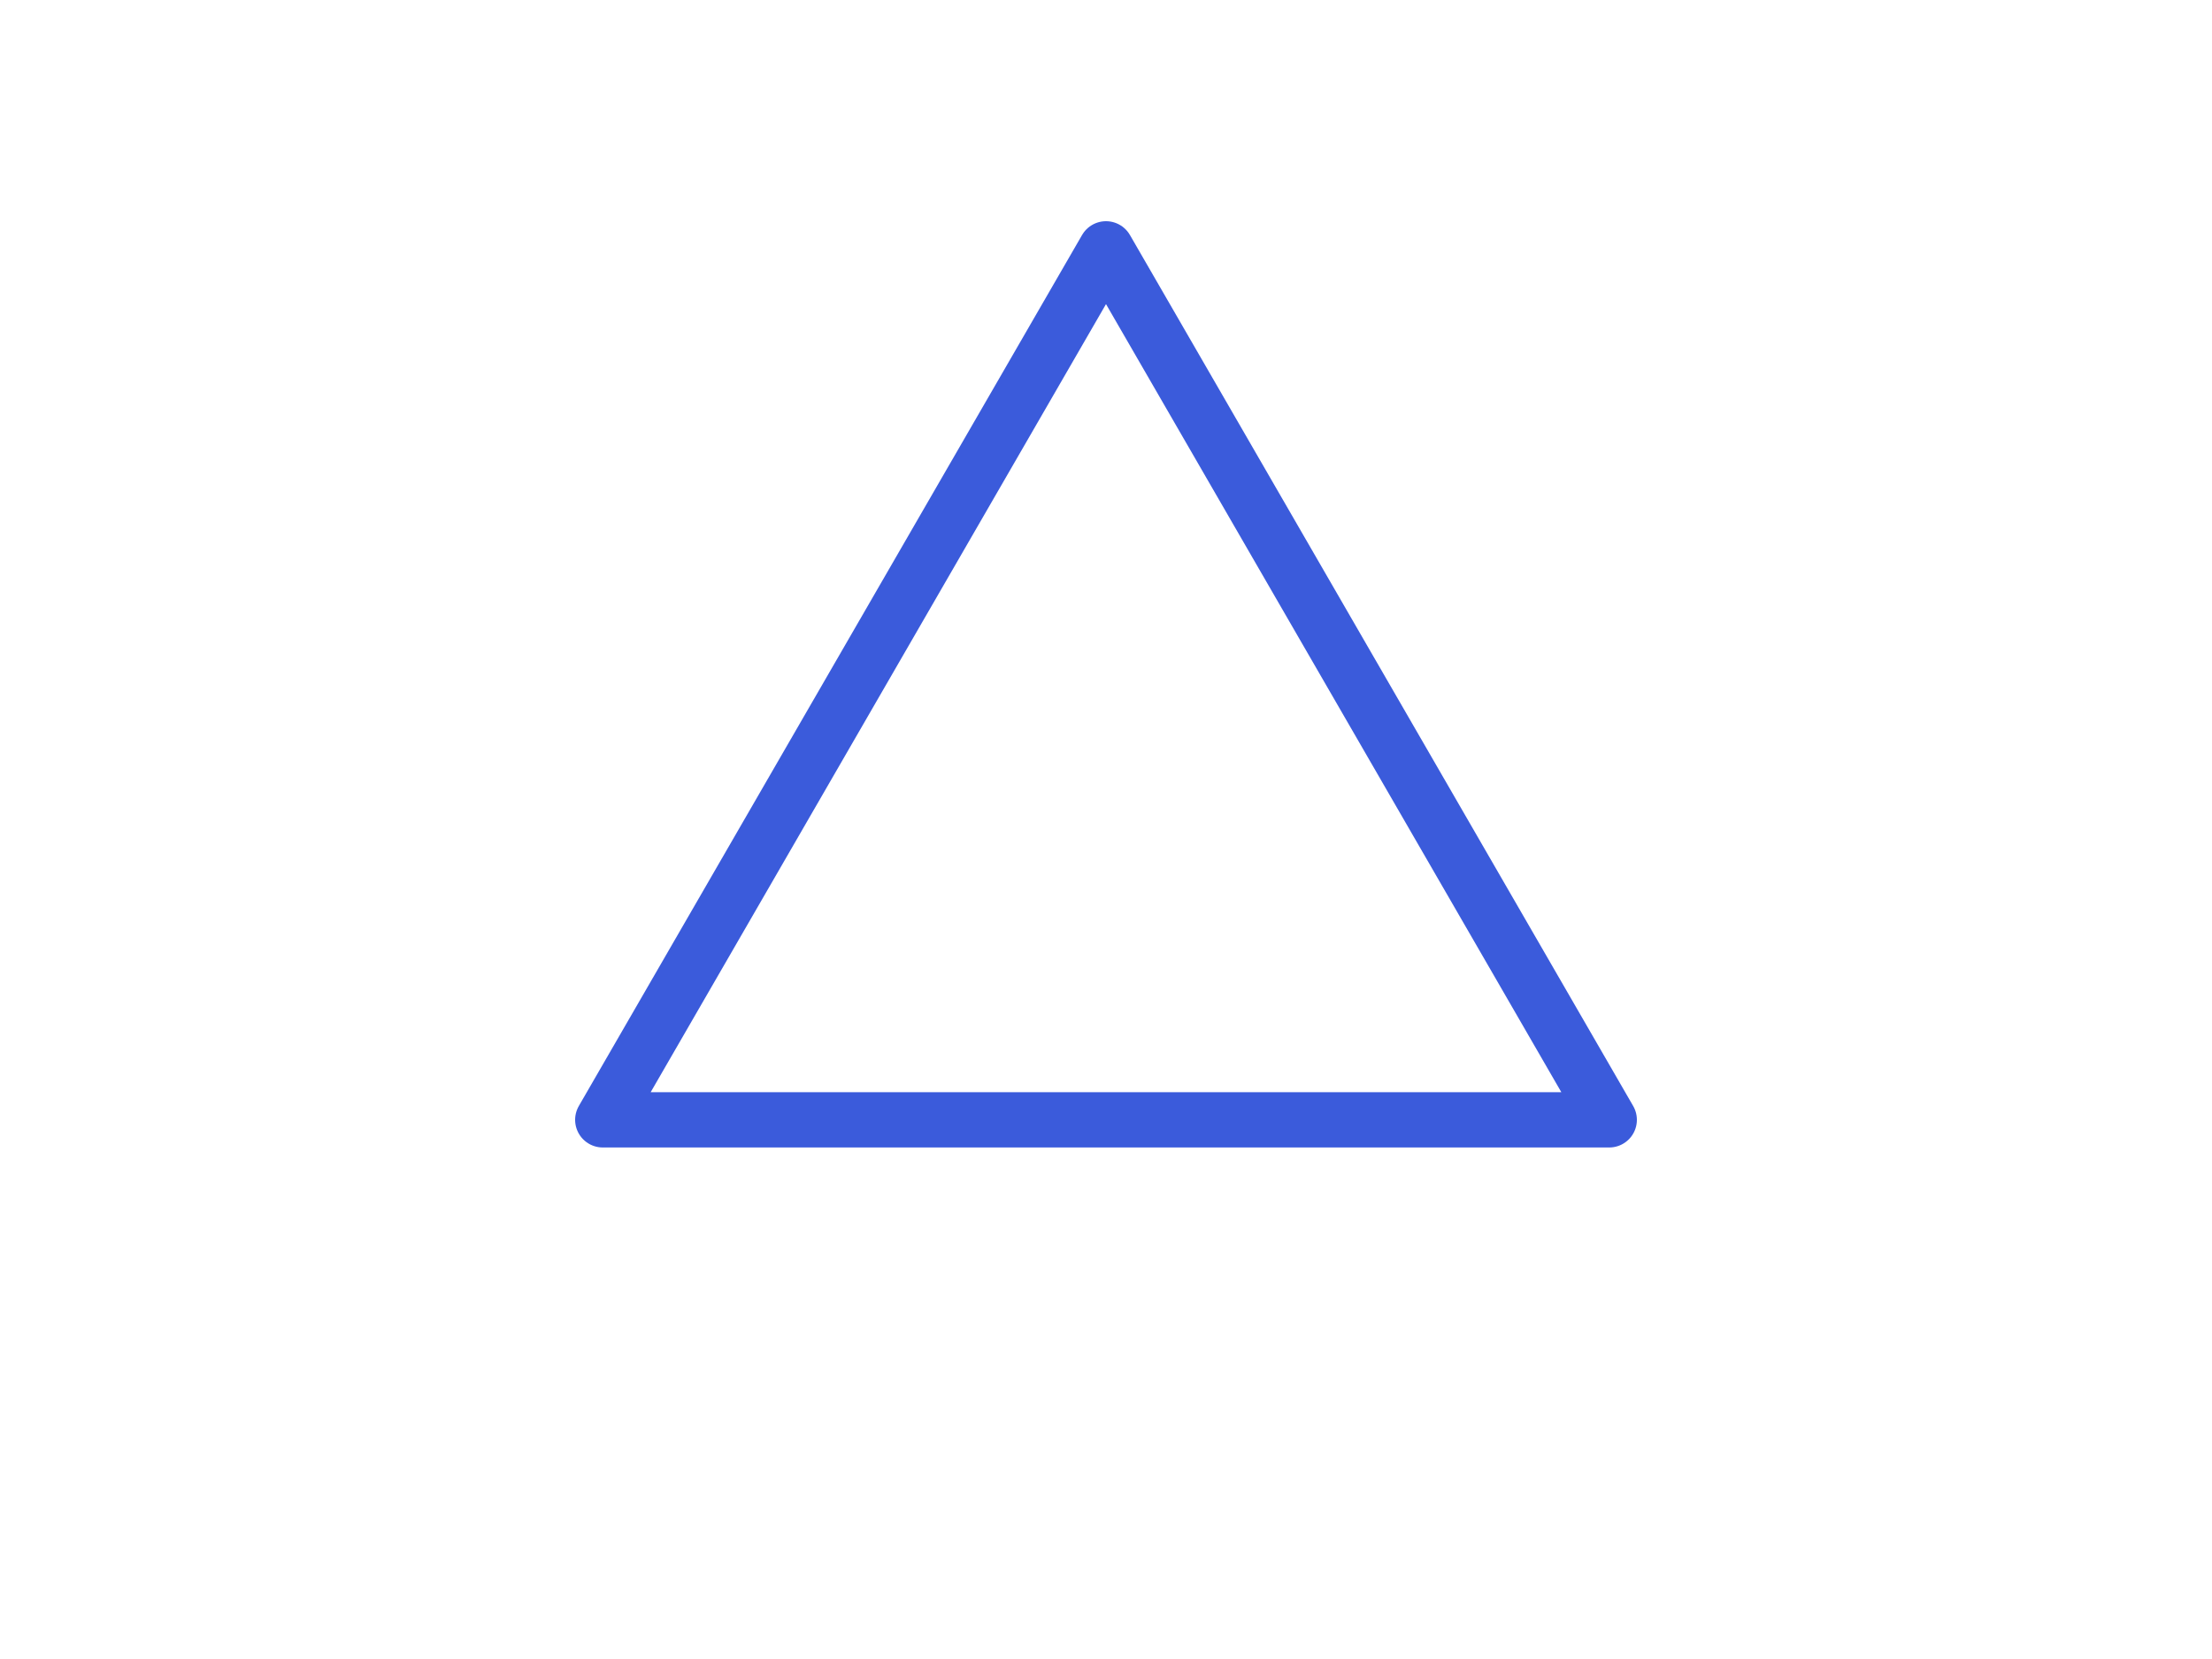
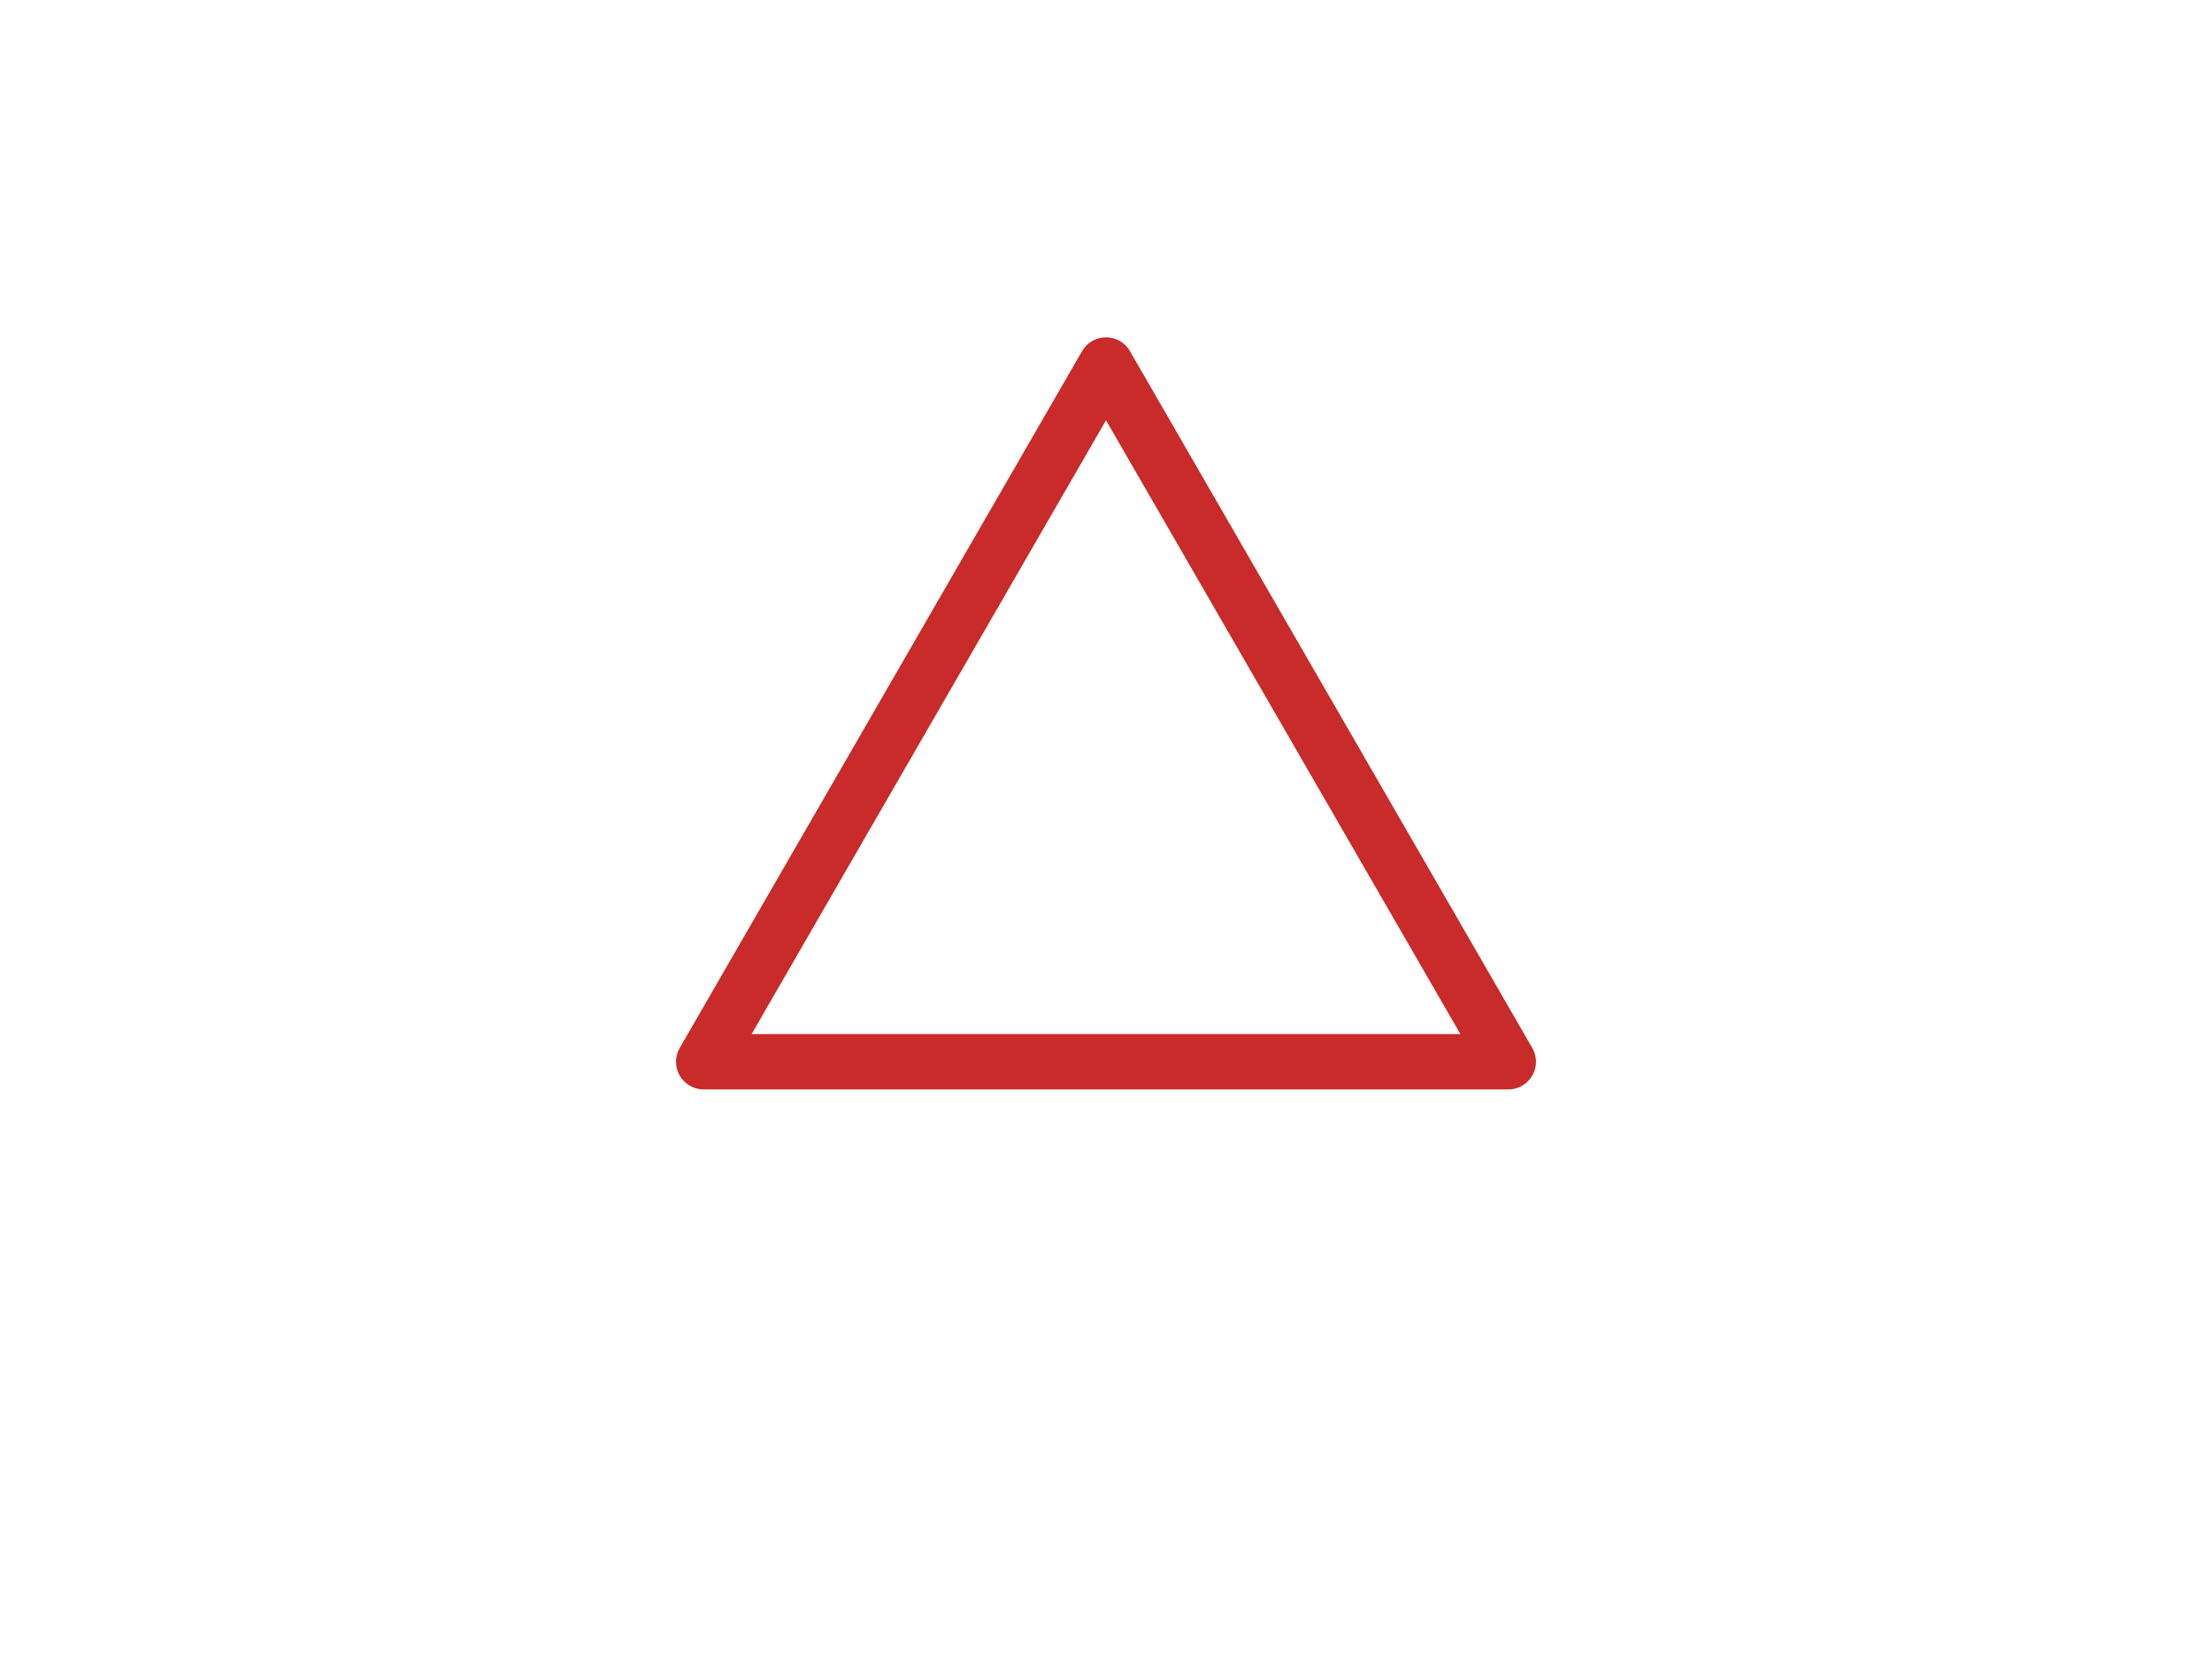
<svg xmlns="http://www.w3.org/2000/svg" viewBox="0 0 160 120" width="160" height="120" font-family="Verdana,Arial,sans-serif">
-   <polygon points="80.0,18.0 116.4,81.0 43.6,81.0" stroke="#3b5bdb" stroke-width="4" fill="none" stroke-linejoin="round" />
+   <polygon points="80.0,26.4 109.1,76.8 50.9,76.8" stroke="#c92a2a" stroke-width="4" fill="none" stroke-linejoin="round" />
</svg>
